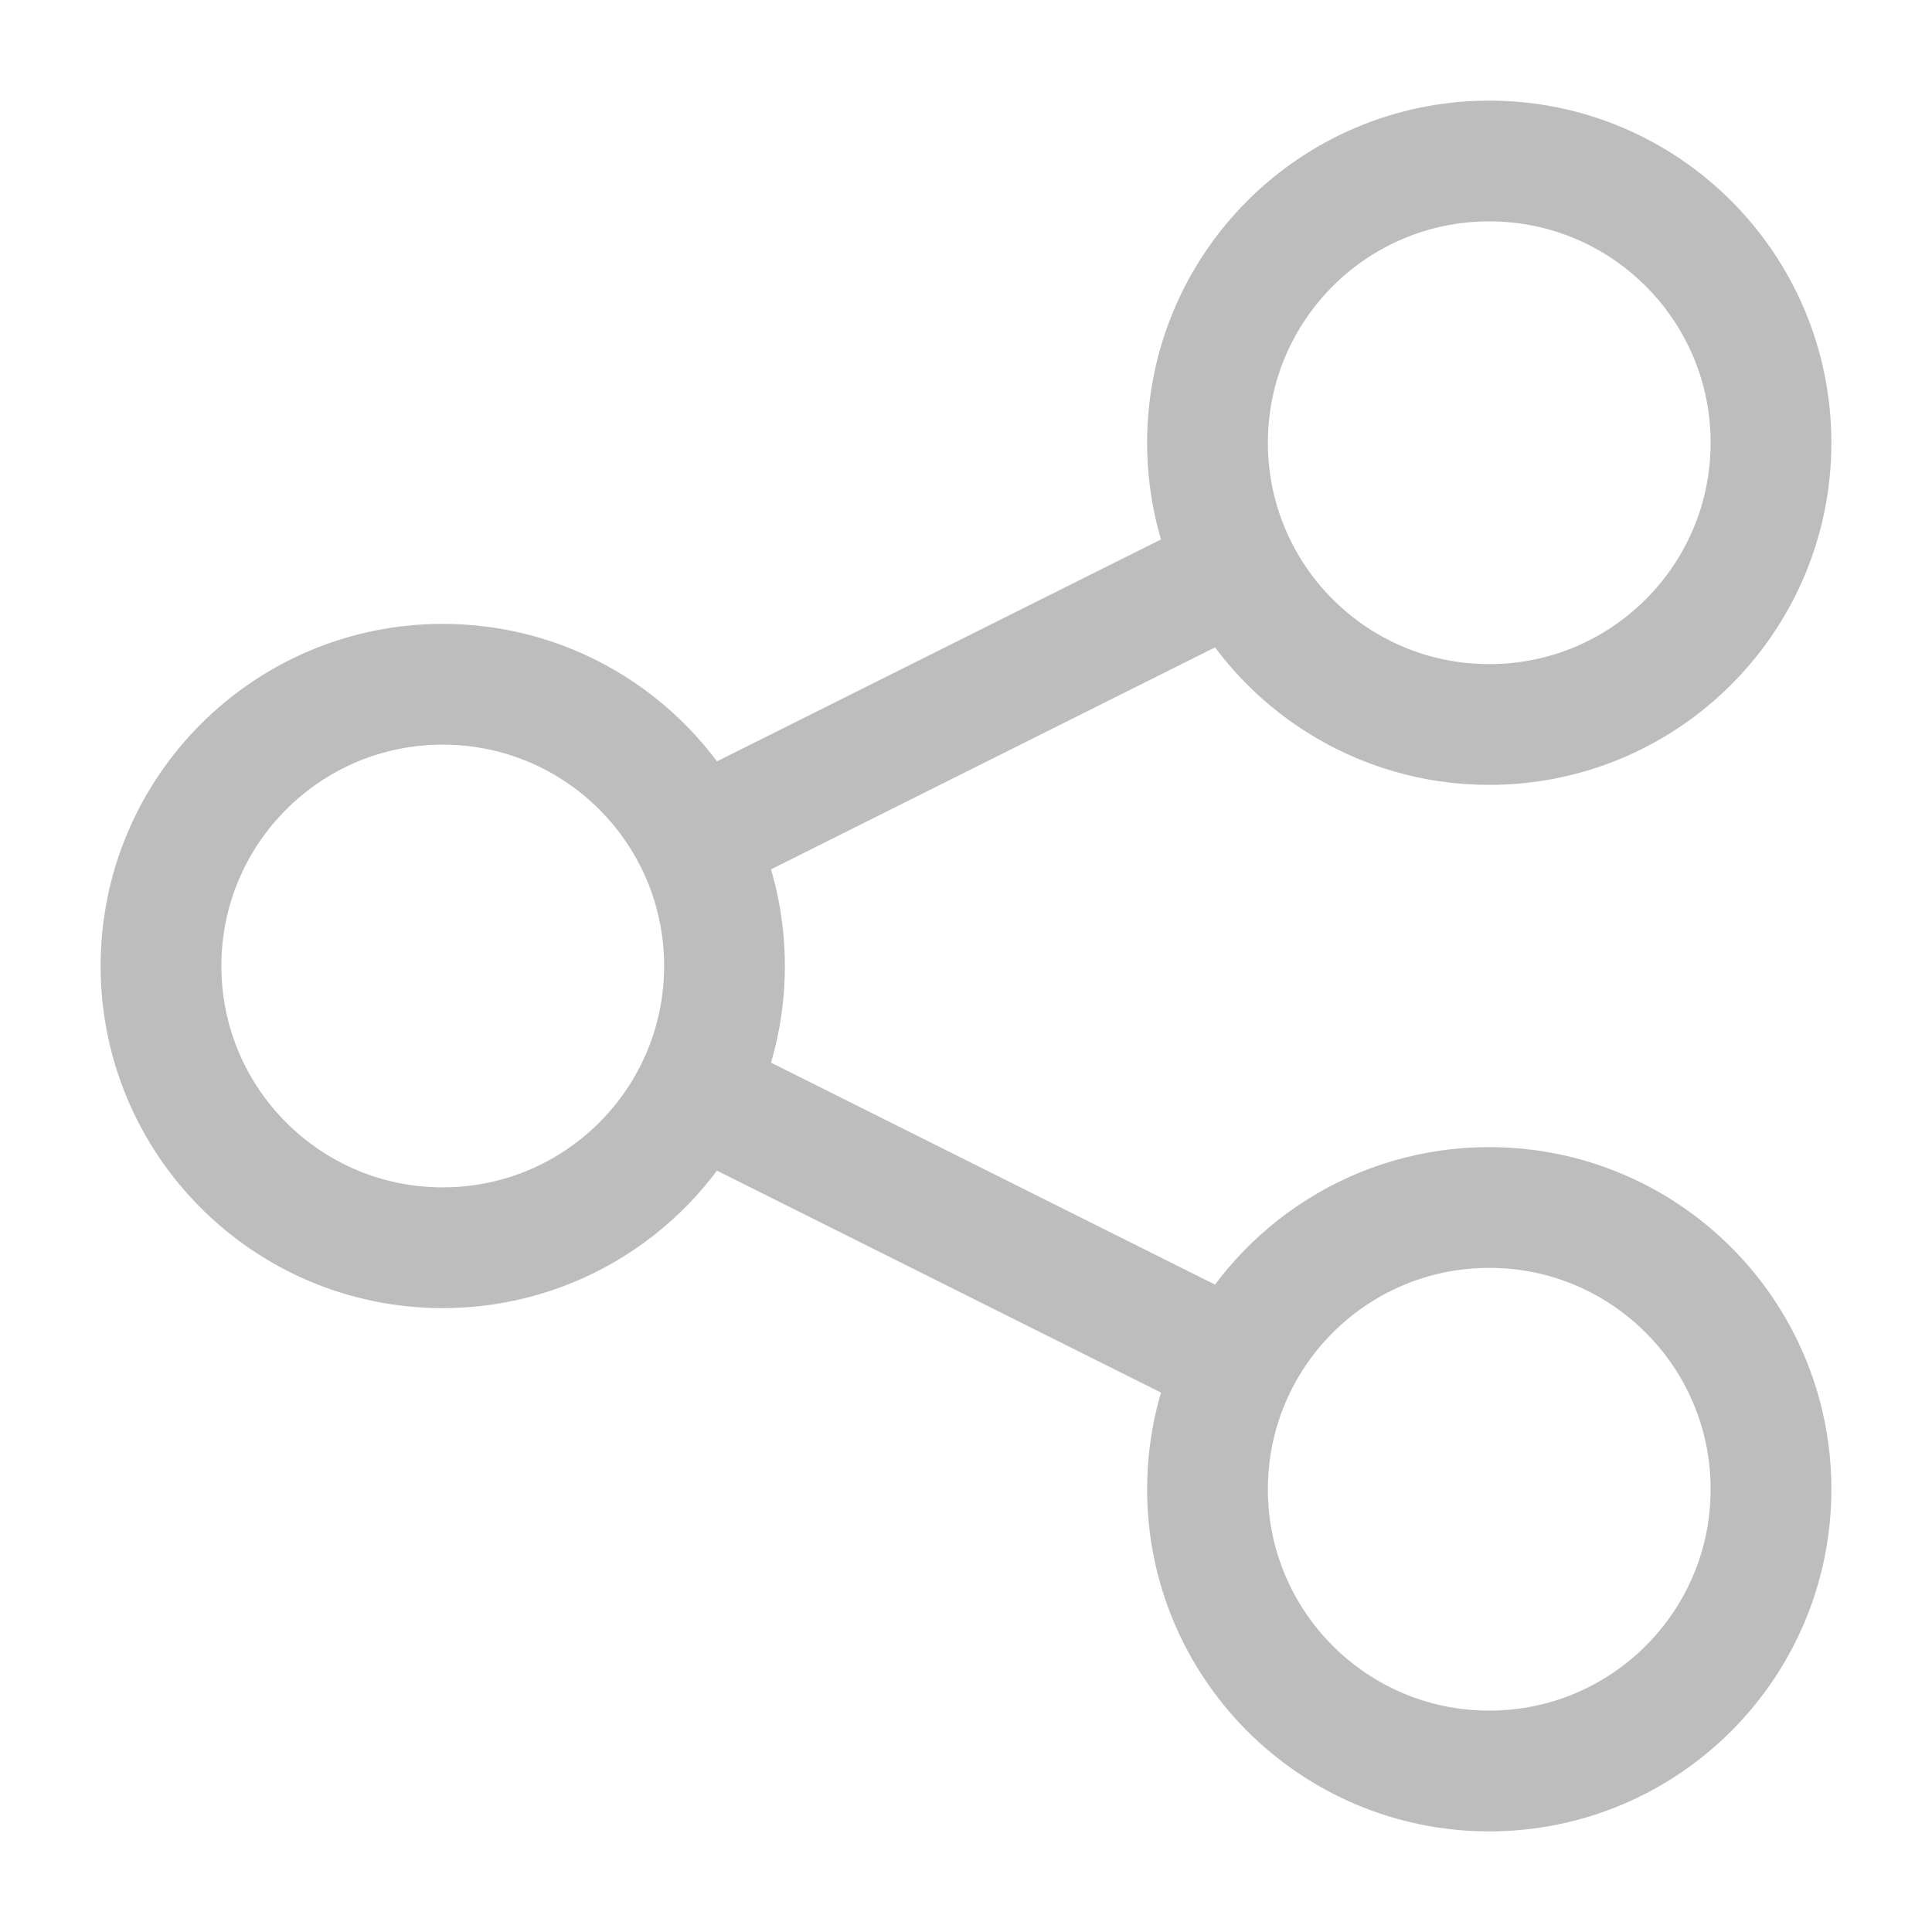
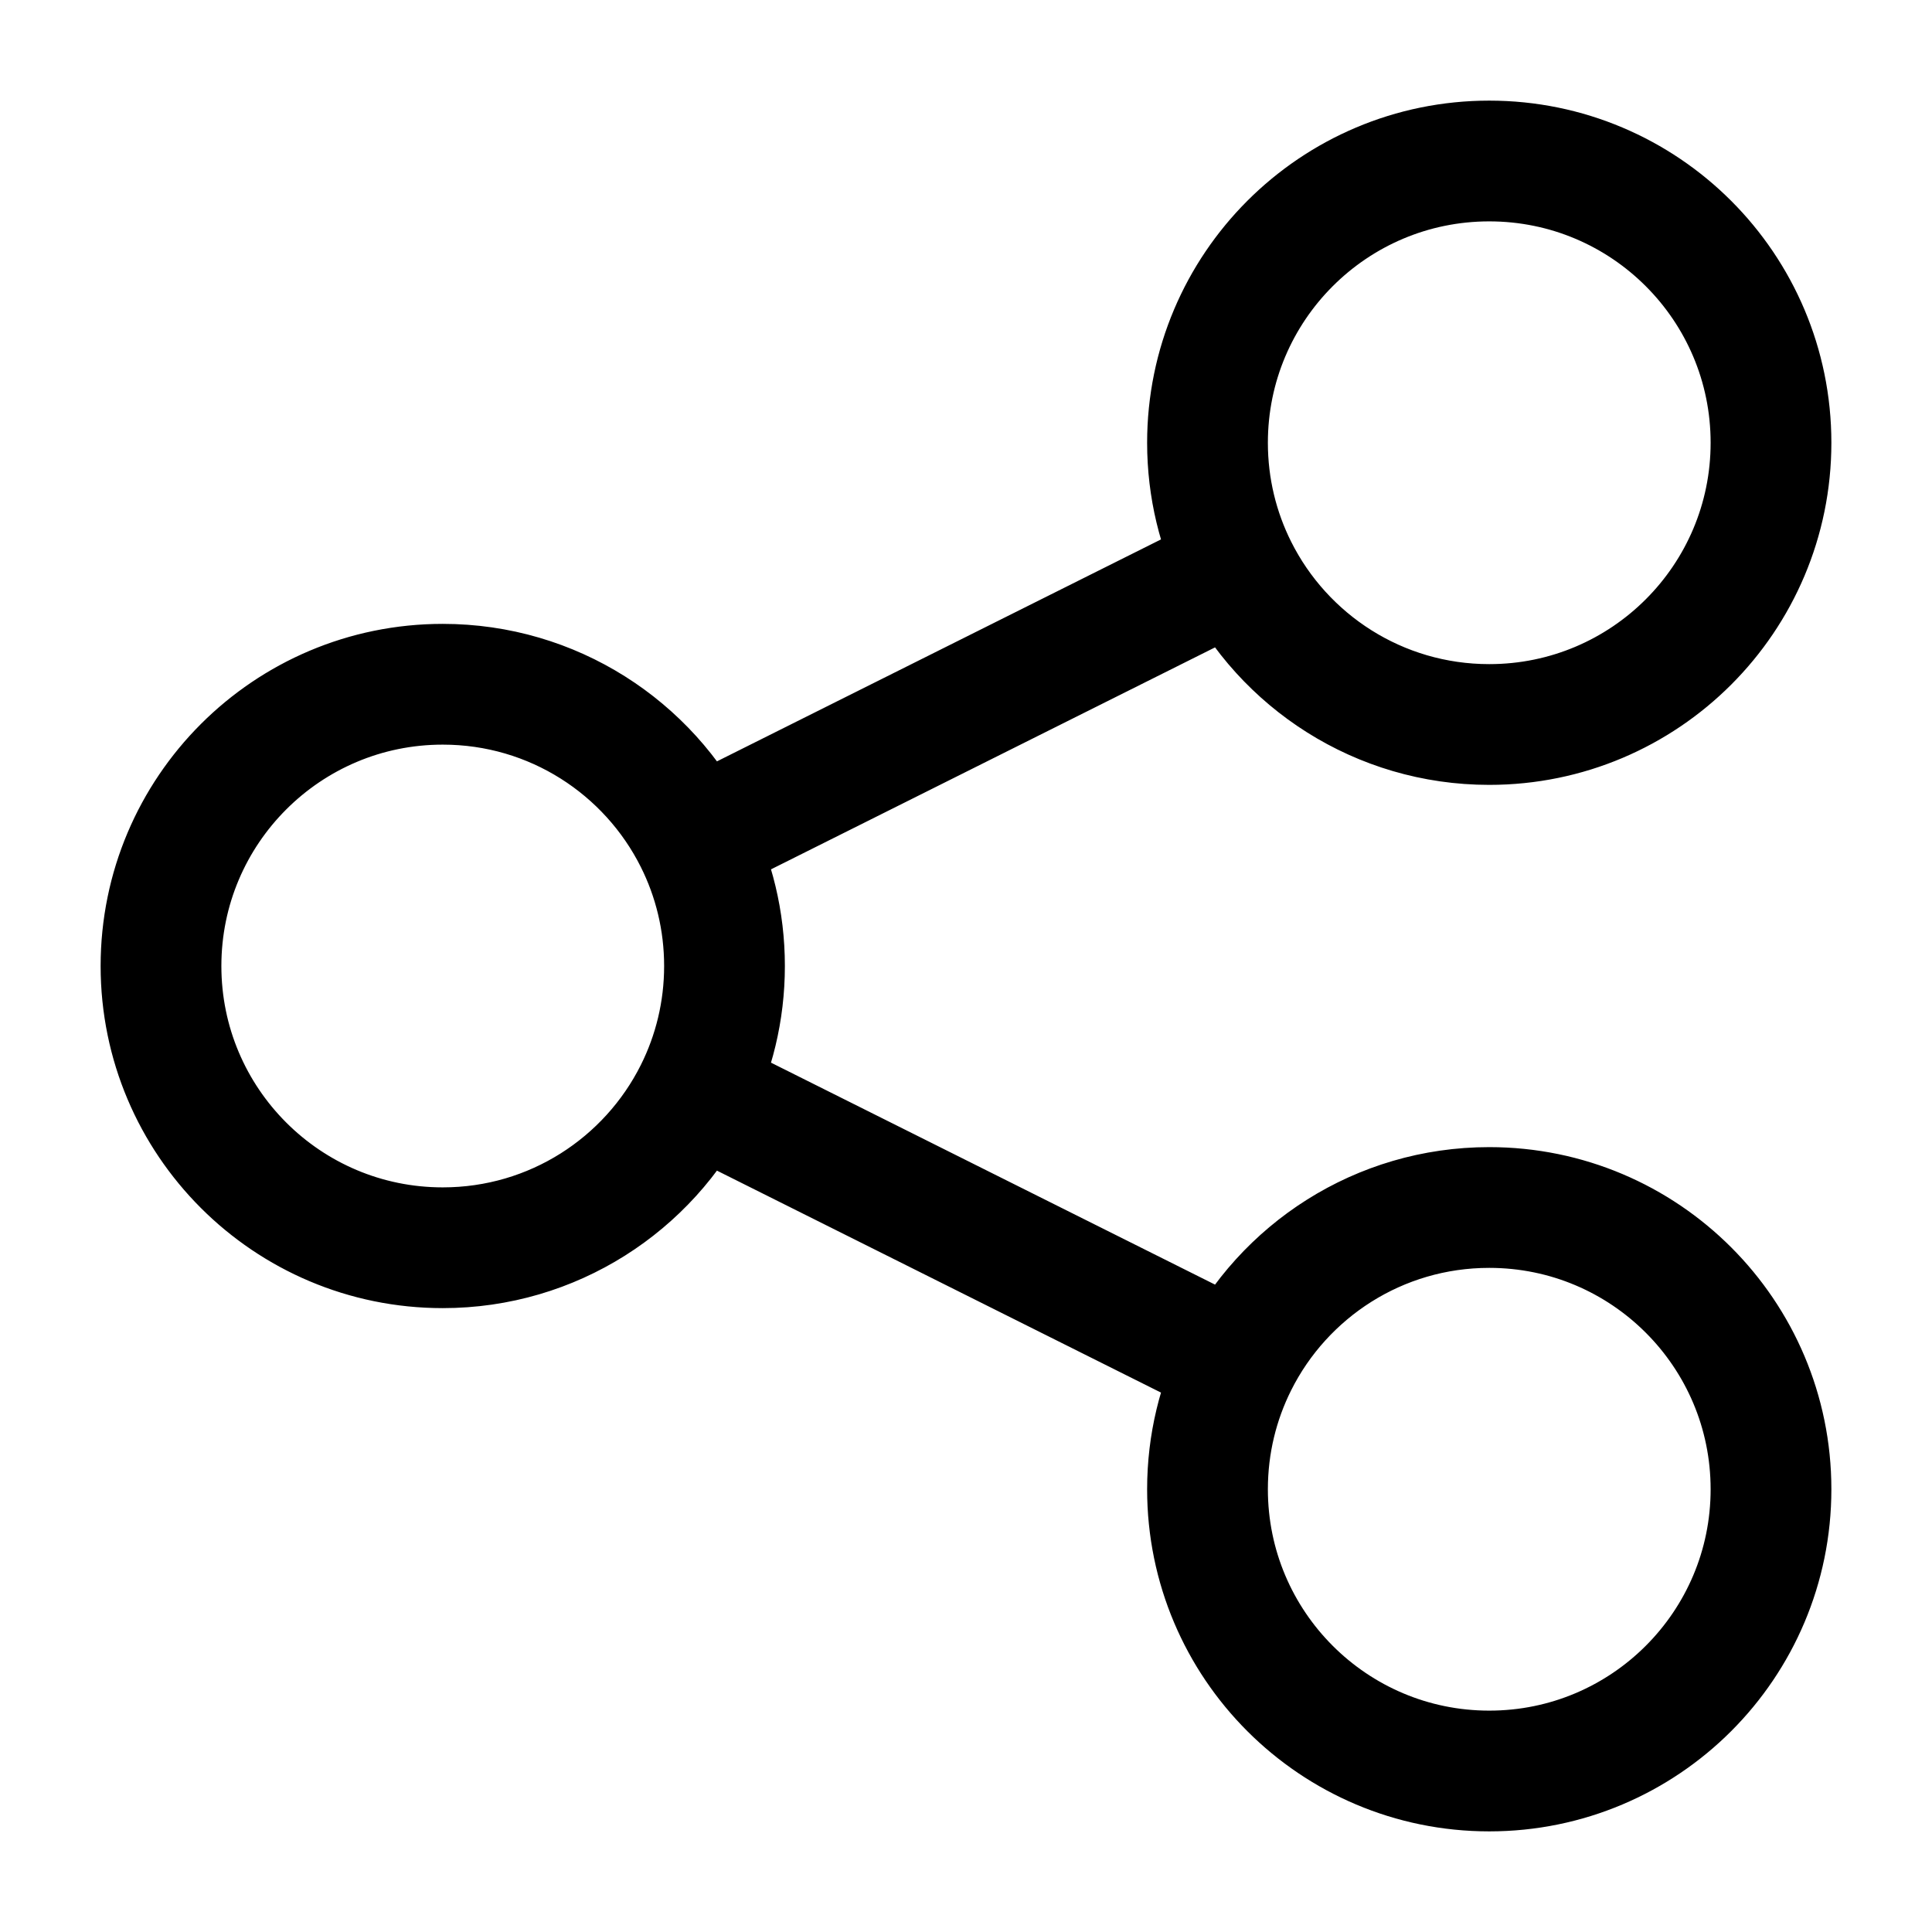
<svg xmlns="http://www.w3.org/2000/svg" width="24" height="24" viewBox="0 0 24 24" fill="none">
-   <path d="M8.631 10.434C8.057 9.287 6.87 8.5 5.5 8.5C3.567 8.5 2 10.067 2 12C2 13.933 3.567 15.5 5.5 15.5C6.87 15.5 8.057 14.713 8.631 13.566M8.631 10.434C8.867 10.905 9 11.437 9 12C9 12.563 8.867 13.095 8.631 13.566M8.631 10.434L15.369 7.066M8.631 13.566L15.369 16.934M15.369 7.066C15.943 8.213 17.13 9 18.5 9C20.433 9 22 7.433 22 5.5C22 3.567 20.433 2 18.5 2C16.567 2 15 3.567 15 5.5C15 6.063 15.133 6.595 15.369 7.066ZM15.369 16.934C15.133 17.405 15 17.937 15 18.5C15 20.433 16.567 22 18.5 22C20.433 22 22 20.433 22 18.5C22 16.567 20.433 15 18.5 15C17.13 15 15.943 15.787 15.369 16.934Z" stroke="#BDBDBD" stroke-width="1.5" stroke-linecap="round" />
+   <path d="M8.631 10.434C8.057 9.287 6.87 8.5 5.5 8.5C3.567 8.5 2 10.067 2 12C2 13.933 3.567 15.5 5.5 15.5C6.87 15.5 8.057 14.713 8.631 13.566M8.631 10.434C8.867 10.905 9 11.437 9 12C9 12.563 8.867 13.095 8.631 13.566M8.631 10.434L15.369 7.066M8.631 13.566L15.369 16.934M15.369 7.066C15.943 8.213 17.13 9 18.5 9C20.433 9 22 7.433 22 5.5C22 3.567 20.433 2 18.5 2C16.567 2 15 3.567 15 5.5C15 6.063 15.133 6.595 15.369 7.066ZM15.369 16.934C15.133 17.405 15 17.937 15 18.5C15 20.433 16.567 22 18.5 22C20.433 22 22 20.433 22 18.5C22 16.567 20.433 15 18.5 15C17.13 15 15.943 15.787 15.369 16.934Z" stroke="currentColor" stroke-width="1.5" stroke-linecap="round" />
</svg>
